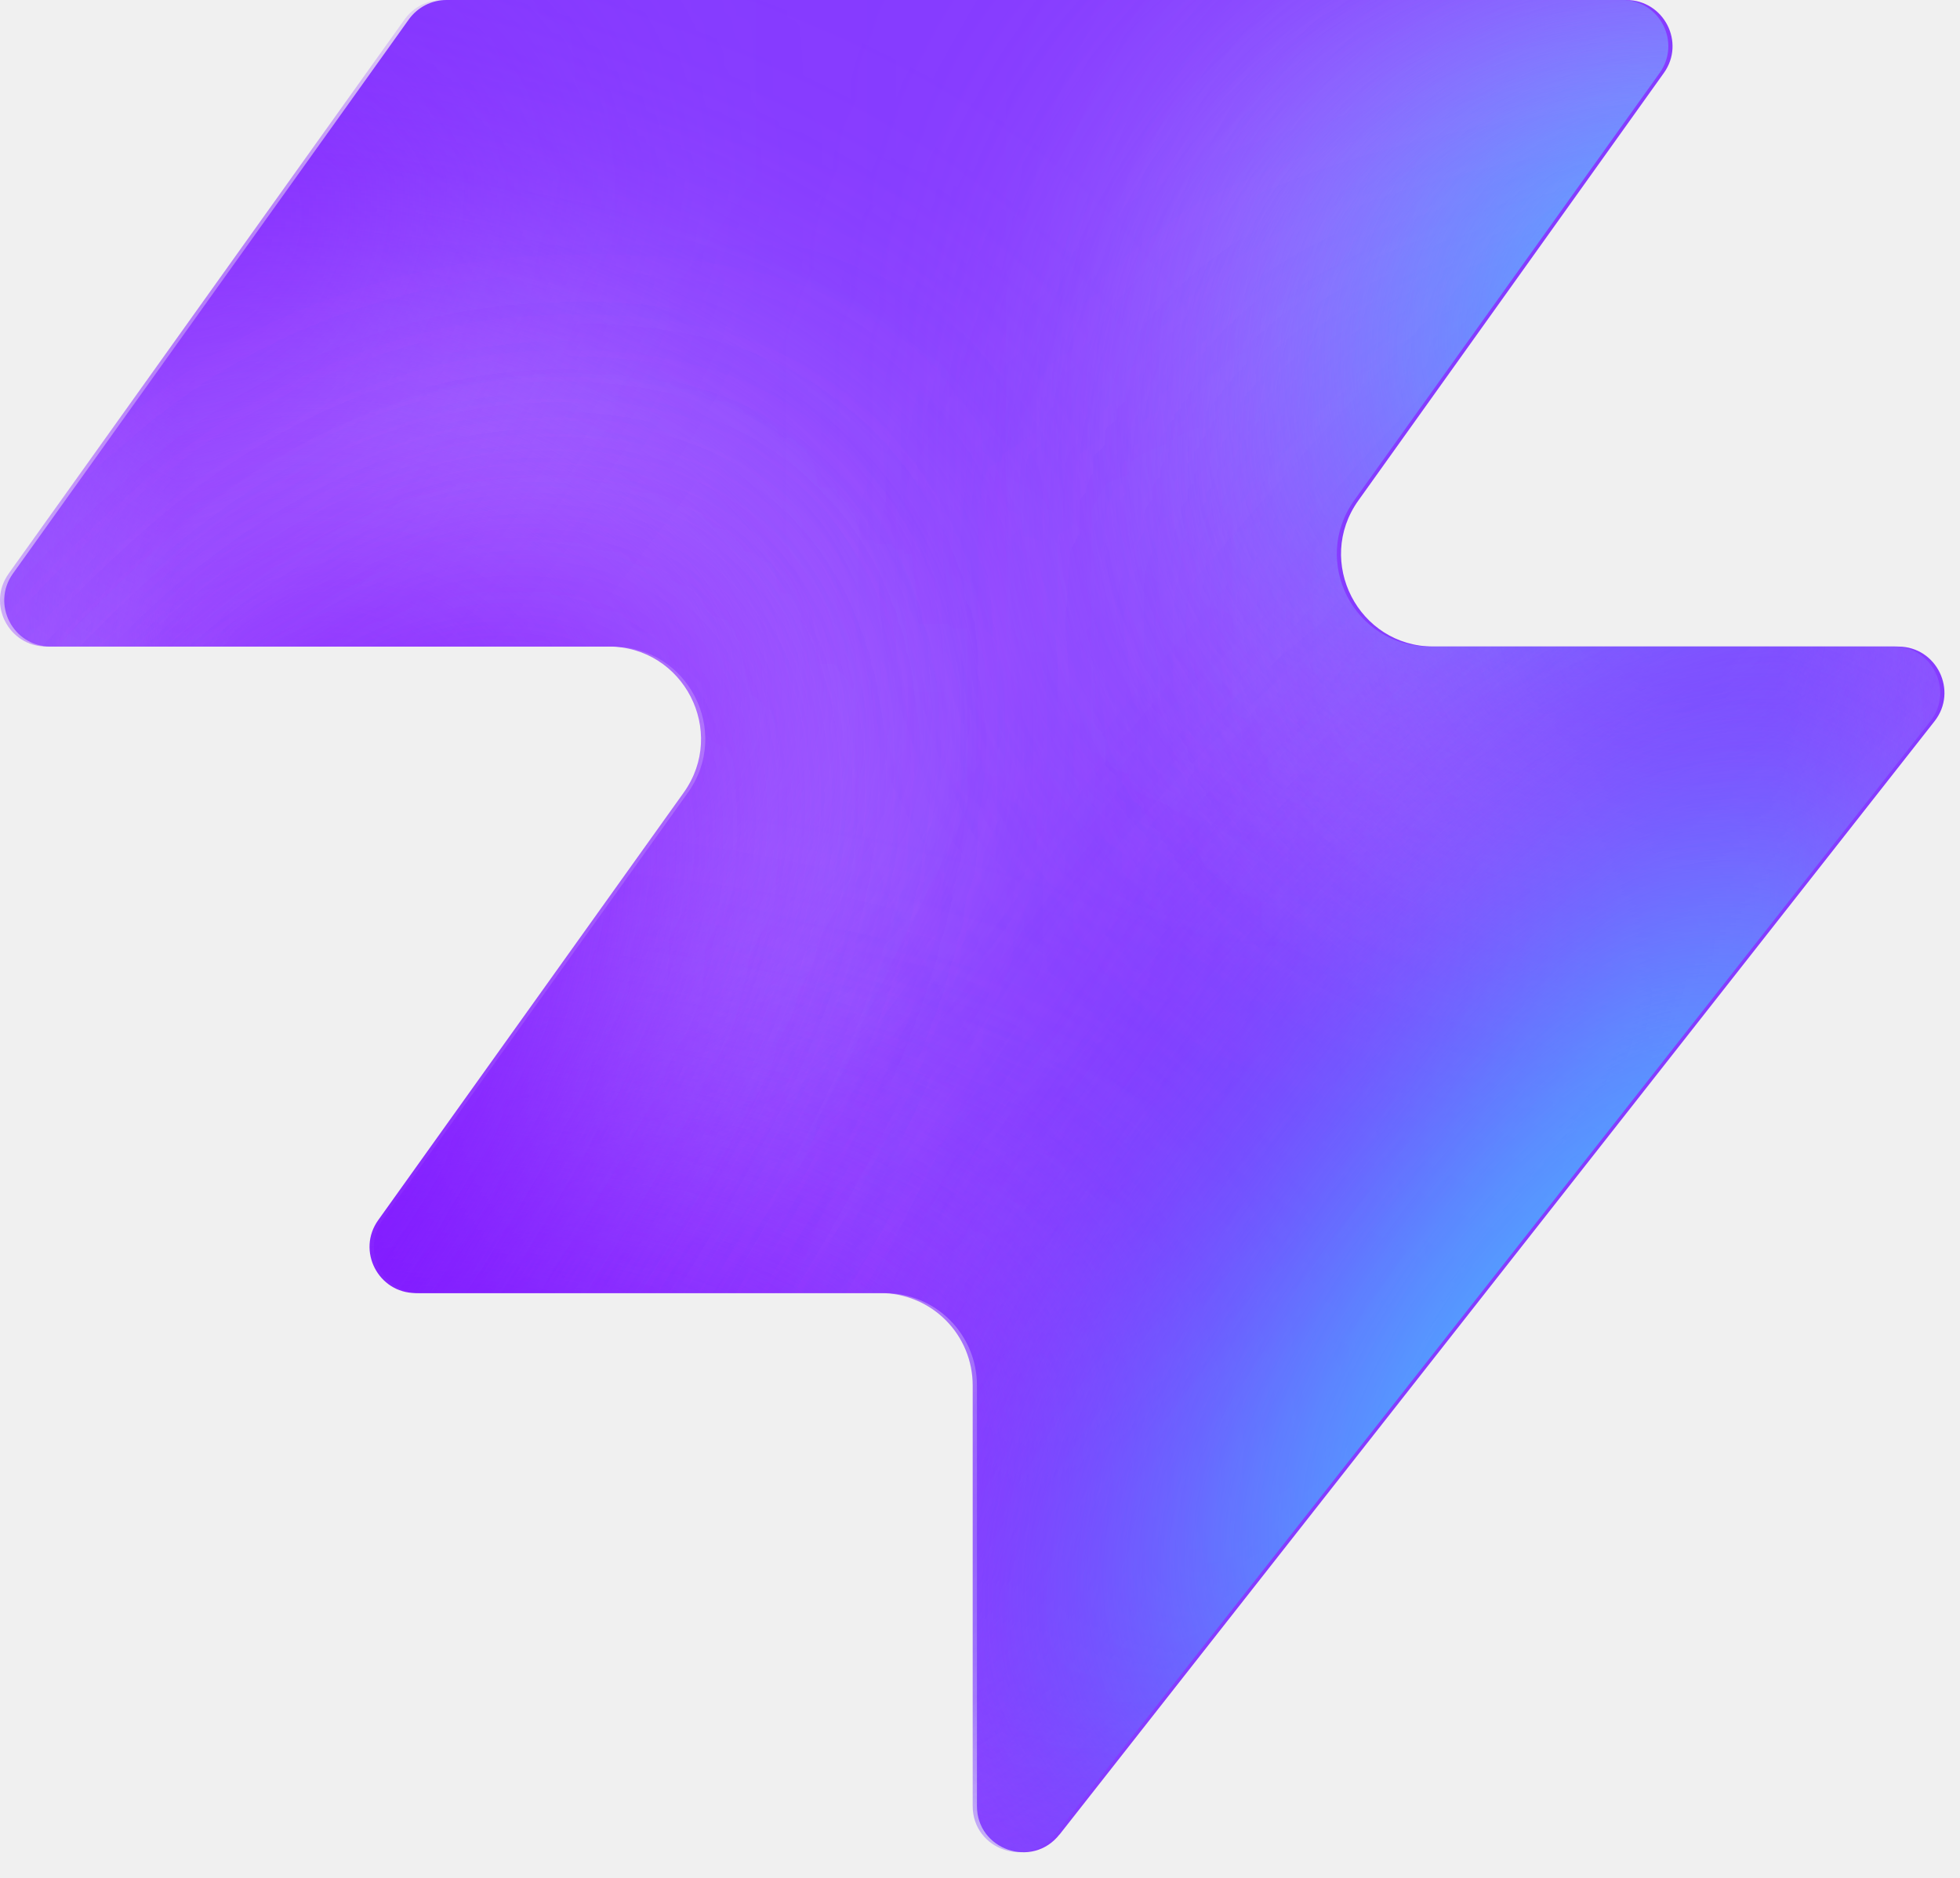
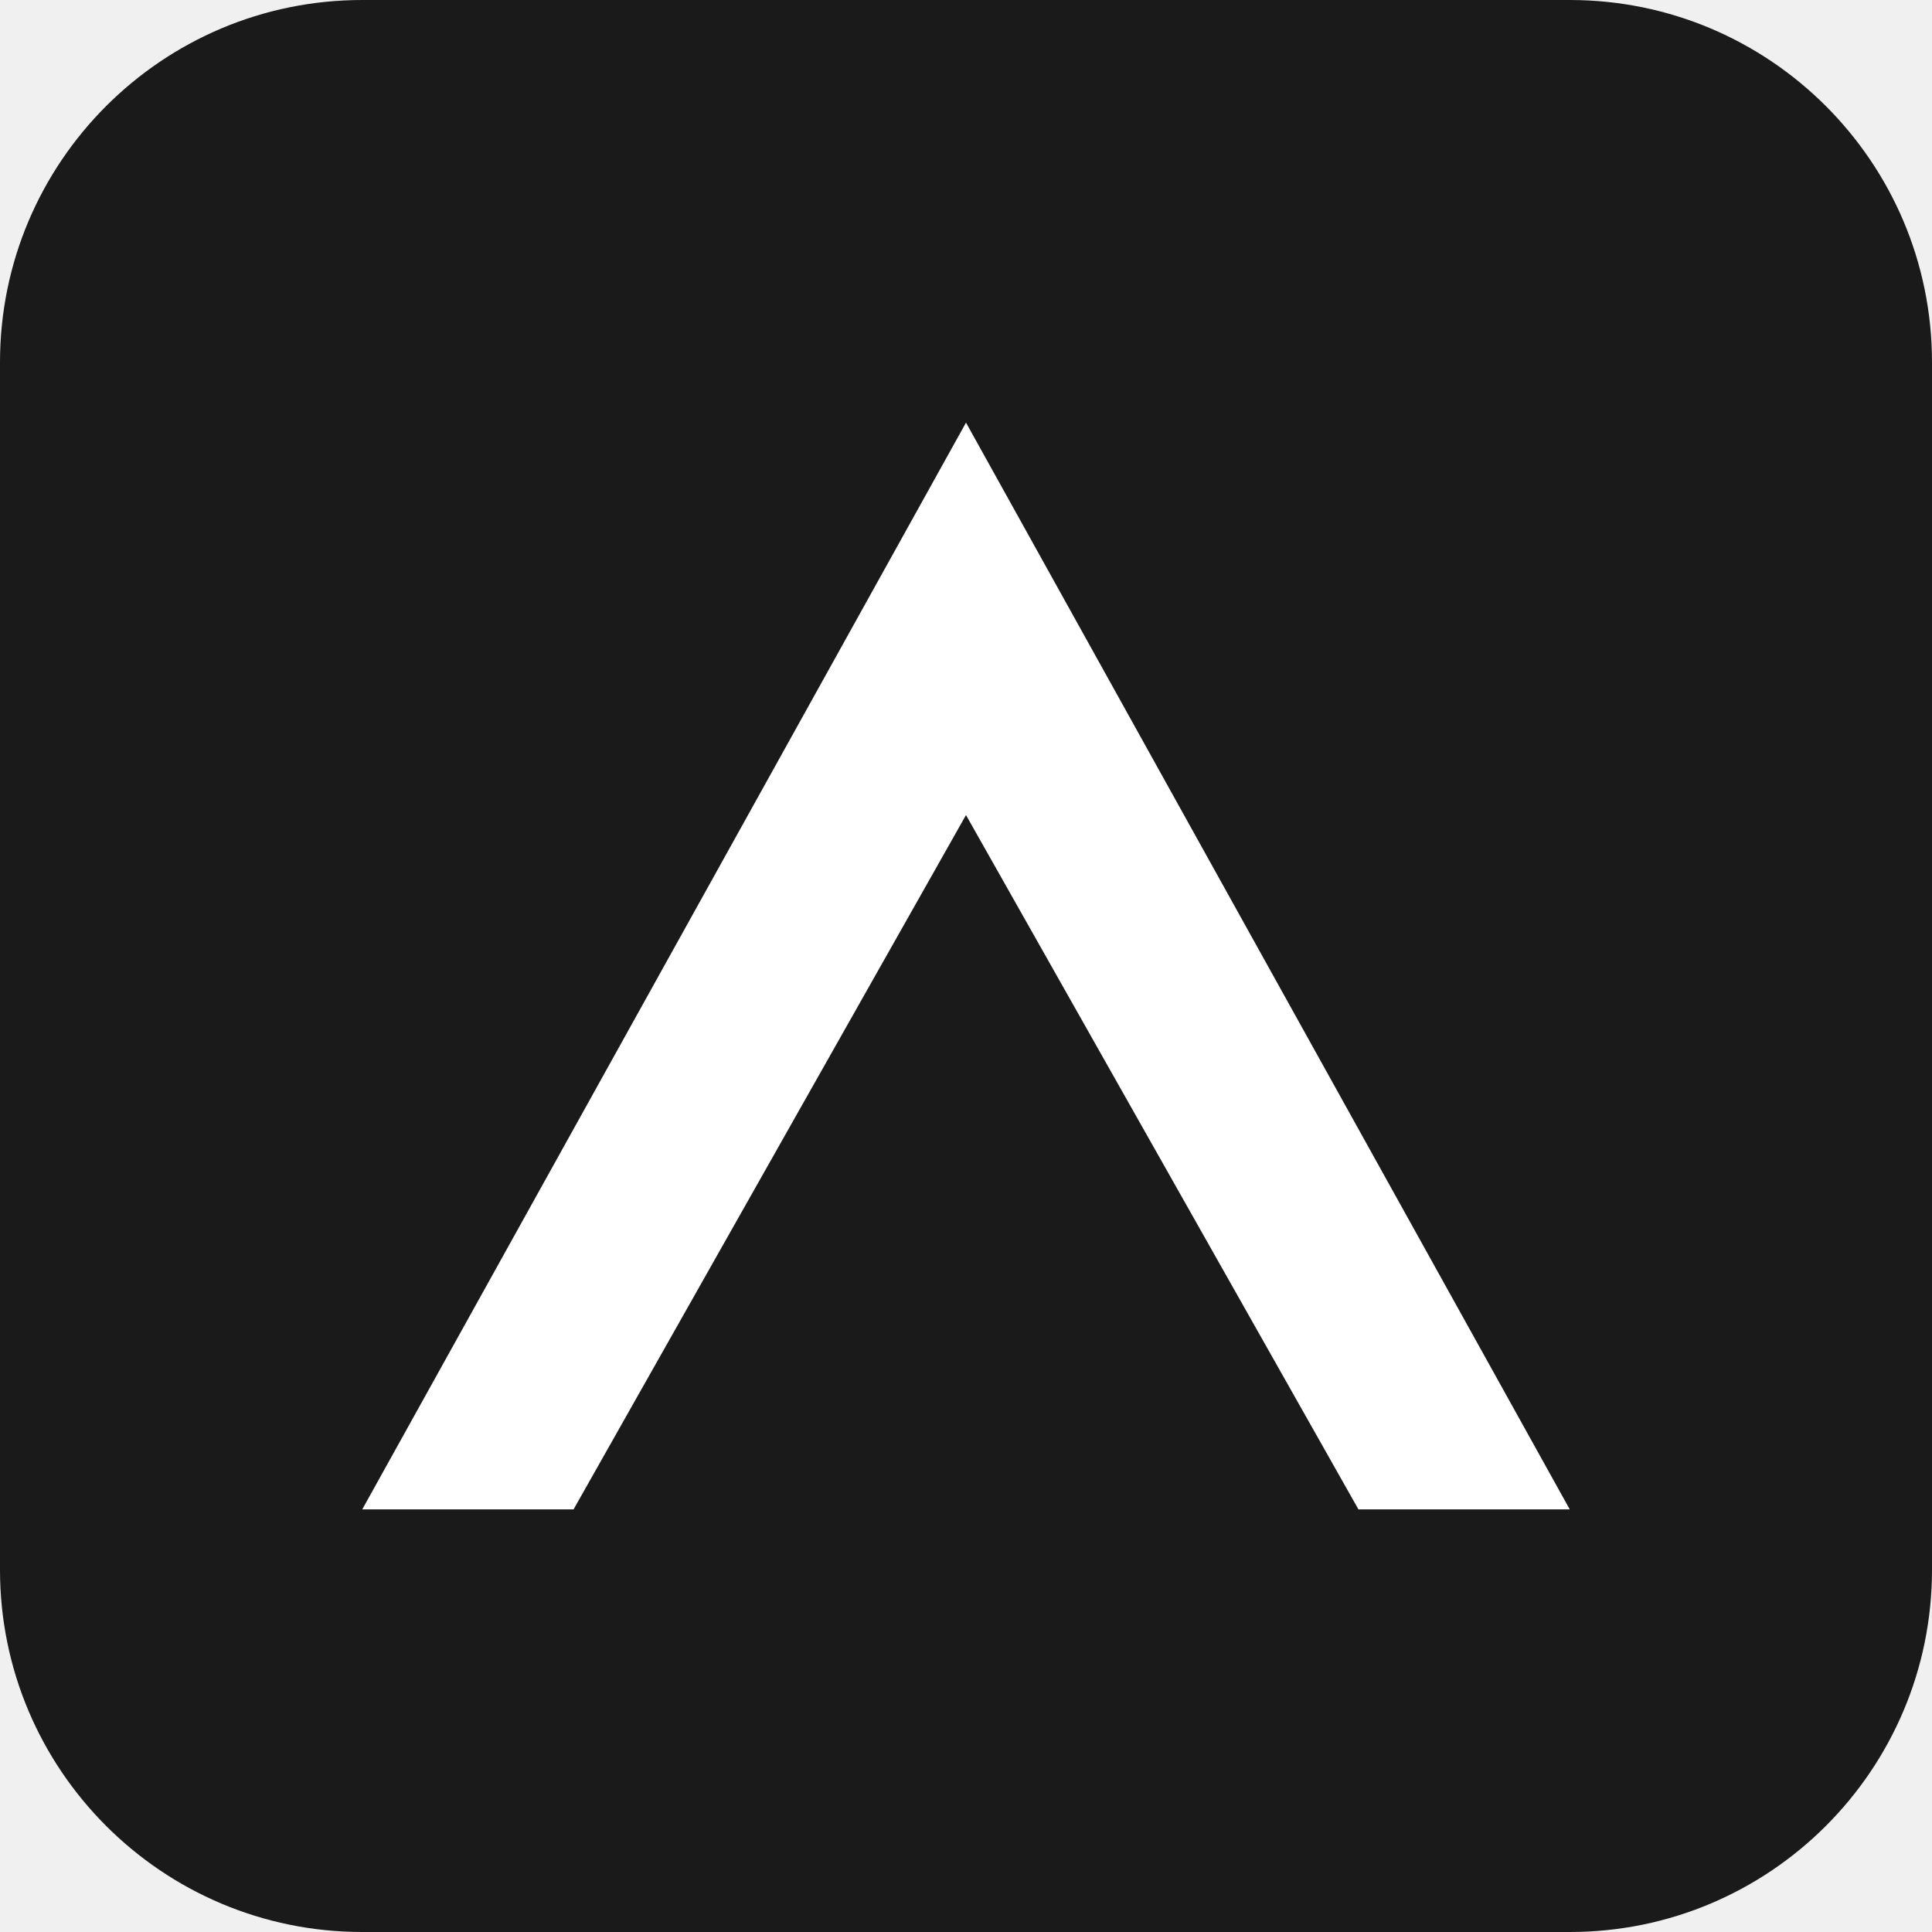
- <svg xmlns="http://www.w3.org/2000/svg" width="48" height="46" fill="none" viewBox="0 0 48 46">
-   <path fill="#863bff" d="M25.946 44.938c-.664.845-2.021.375-2.021-.698V33.937a2.26 2.26 0 0 0-2.262-2.262H10.287c-.92 0-1.456-1.04-.92-1.788l7.48-10.471c1.07-1.497 0-3.578-1.842-3.578H1.237c-.92 0-1.456-1.04-.92-1.788L10.013.474c.214-.297.556-.474.92-.474h28.894c.92 0 1.456 1.04.92 1.788l-7.48 10.471c-1.07 1.498 0 3.579 1.842 3.579h11.377c.943 0 1.473 1.088.89 1.83L25.947 44.94z" style="fill:#863bff;fill:color(display-p3 .525 .23 1);fill-opacity:1" />
-   <mask id="a" width="48" height="46" x="0" y="0" maskUnits="userSpaceOnUse" style="mask-type:alpha">
-     <path fill="#000" d="M25.842 44.938c-.664.844-2.021.375-2.021-.698V33.937a2.26 2.26 0 0 0-2.262-2.262H10.183c-.92 0-1.456-1.04-.92-1.788l7.48-10.471c1.07-1.498 0-3.579-1.842-3.579H1.133c-.92 0-1.456-1.04-.92-1.787L9.91.473c.214-.297.556-.474.92-.474h28.894c.92 0 1.456 1.04.92 1.788l-7.48 10.471c-1.07 1.498 0 3.578 1.842 3.578h11.377c.943 0 1.473 1.088.89 1.832L25.843 44.94z" style="fill:#000;fill-opacity:1" />
-   </mask>
-   <g mask="url(#a)">
-     <g filter="url(#b)">
-       <ellipse cx="5.508" cy="14.704" fill="#ede6ff" rx="5.508" ry="14.704" style="fill:#ede6ff;fill:color(display-p3 .927 .903 1);fill-opacity:1" transform="matrix(.00324 1 1 -.00324 -4.47 31.516)" />
-     </g>
-     <g filter="url(#c)">
-       <ellipse cx="10.399" cy="29.851" fill="#ede6ff" rx="10.399" ry="29.851" style="fill:#ede6ff;fill:color(display-p3 .927 .903 1);fill-opacity:1" transform="matrix(.00324 1 1 -.00324 -39.328 7.883)" />
-     </g>
-     <g filter="url(#d)">
-       <ellipse cx="5.508" cy="30.487" fill="#7e14ff" rx="5.508" ry="30.487" style="fill:#7e14ff;fill:color(display-p3 .492 .077 1);fill-opacity:1" transform="rotate(89.814 -25.913 -14.639)scale(1 -1)" />
-     </g>
-     <g filter="url(#e)">
-       <ellipse cx="5.508" cy="30.599" fill="#7e14ff" rx="5.508" ry="30.599" style="fill:#7e14ff;fill:color(display-p3 .492 .077 1);fill-opacity:1" transform="rotate(89.814 -32.644 -3.334)scale(1 -1)" />
-     </g>
-     <g filter="url(#f)">
-       <ellipse cx="5.508" cy="30.599" fill="#7e14ff" rx="5.508" ry="30.599" style="fill:#7e14ff;fill:color(display-p3 .492 .077 1);fill-opacity:1" transform="matrix(.00324 1 1 -.00324 -34.34 30.47)" />
-     </g>
-     <g filter="url(#g)">
-       <ellipse cx="14.072" cy="22.078" fill="#ede6ff" rx="14.072" ry="22.078" style="fill:#ede6ff;fill:color(display-p3 .927 .903 1);fill-opacity:1" transform="rotate(93.35 24.506 48.493)scale(-1 1)" />
-     </g>
-     <g filter="url(#h)">
-       <ellipse cx="3.47" cy="21.501" fill="#7e14ff" rx="3.47" ry="21.501" style="fill:#7e14ff;fill:color(display-p3 .492 .077 1);fill-opacity:1" transform="rotate(89.009 28.708 47.59)scale(-1 1)" />
-     </g>
-     <g filter="url(#i)">
-       <ellipse cx="3.47" cy="21.501" fill="#7e14ff" rx="3.47" ry="21.501" style="fill:#7e14ff;fill:color(display-p3 .492 .077 1);fill-opacity:1" transform="rotate(89.009 28.708 47.59)scale(-1 1)" />
-     </g>
-     <g filter="url(#j)">
-       <ellipse cx=".387" cy="8.972" fill="#7e14ff" rx="4.407" ry="29.108" style="fill:#7e14ff;fill:color(display-p3 .492 .077 1);fill-opacity:1" transform="rotate(39.51 .387 8.972)" />
-     </g>
-     <g filter="url(#k)">
-       <ellipse cx="47.523" cy="-6.092" fill="#7e14ff" rx="4.407" ry="29.108" style="fill:#7e14ff;fill:color(display-p3 .492 .077 1);fill-opacity:1" transform="rotate(37.892 47.523 -6.092)" />
-     </g>
-     <g filter="url(#l)">
-       <ellipse cx="41.412" cy="6.333" fill="#47bfff" rx="5.971" ry="9.665" style="fill:#47bfff;fill:color(display-p3 .28 .748 1);fill-opacity:1" transform="rotate(37.892 41.412 6.333)" />
-     </g>
-     <g filter="url(#m)">
-       <ellipse cx="-1.879" cy="38.332" fill="#7e14ff" rx="4.407" ry="29.108" style="fill:#7e14ff;fill:color(display-p3 .492 .077 1);fill-opacity:1" transform="rotate(37.892 -1.88 38.332)" />
-     </g>
-     <g filter="url(#n)">
-       <ellipse cx="-1.879" cy="38.332" fill="#7e14ff" rx="4.407" ry="29.108" style="fill:#7e14ff;fill:color(display-p3 .492 .077 1);fill-opacity:1" transform="rotate(37.892 -1.88 38.332)" />
-     </g>
-     <g filter="url(#o)">
-       <ellipse cx="35.651" cy="29.907" fill="#7e14ff" rx="4.407" ry="29.108" style="fill:#7e14ff;fill:color(display-p3 .492 .077 1);fill-opacity:1" transform="rotate(37.892 35.651 29.907)" />
-     </g>
-     <g filter="url(#p)">
-       <ellipse cx="38.418" cy="32.4" fill="#47bfff" rx="5.971" ry="15.297" style="fill:#47bfff;fill:color(display-p3 .28 .748 1);fill-opacity:1" transform="rotate(37.892 38.418 32.4)" />
-     </g>
-   </g>
-   <defs>
-     <filter id="b" width="60.045" height="41.654" x="-19.77" y="16.149" color-interpolation-filters="sRGB" filterUnits="userSpaceOnUse">
-       <feFlood flood-opacity="0" result="BackgroundImageFix" />
-       <feBlend in="SourceGraphic" in2="BackgroundImageFix" result="shape" />
-       <feGaussianBlur result="effect1_foregroundBlur_2002_17158" stdDeviation="7.659" />
-     </filter>
-     <filter id="c" width="90.34" height="51.437" x="-54.613" y="-7.533" color-interpolation-filters="sRGB" filterUnits="userSpaceOnUse">
-       <feFlood flood-opacity="0" result="BackgroundImageFix" />
-       <feBlend in="SourceGraphic" in2="BackgroundImageFix" result="shape" />
-       <feGaussianBlur result="effect1_foregroundBlur_2002_17158" stdDeviation="7.659" />
-     </filter>
-     <filter id="d" width="79.355" height="29.4" x="-49.64" y="2.03" color-interpolation-filters="sRGB" filterUnits="userSpaceOnUse">
-       <feFlood flood-opacity="0" result="BackgroundImageFix" />
-       <feBlend in="SourceGraphic" in2="BackgroundImageFix" result="shape" />
-       <feGaussianBlur result="effect1_foregroundBlur_2002_17158" stdDeviation="4.596" />
-     </filter>
-     <filter id="e" width="79.579" height="29.4" x="-45.045" y="20.029" color-interpolation-filters="sRGB" filterUnits="userSpaceOnUse">
-       <feFlood flood-opacity="0" result="BackgroundImageFix" />
-       <feBlend in="SourceGraphic" in2="BackgroundImageFix" result="shape" />
-       <feGaussianBlur result="effect1_foregroundBlur_2002_17158" stdDeviation="4.596" />
-     </filter>
-     <filter id="f" width="79.579" height="29.4" x="-43.513" y="21.178" color-interpolation-filters="sRGB" filterUnits="userSpaceOnUse">
-       <feFlood flood-opacity="0" result="BackgroundImageFix" />
-       <feBlend in="SourceGraphic" in2="BackgroundImageFix" result="shape" />
-       <feGaussianBlur result="effect1_foregroundBlur_2002_17158" stdDeviation="4.596" />
-     </filter>
-     <filter id="g" width="74.749" height="58.852" x="15.756" y="-17.901" color-interpolation-filters="sRGB" filterUnits="userSpaceOnUse">
-       <feFlood flood-opacity="0" result="BackgroundImageFix" />
-       <feBlend in="SourceGraphic" in2="BackgroundImageFix" result="shape" />
-       <feGaussianBlur result="effect1_foregroundBlur_2002_17158" stdDeviation="7.659" />
-     </filter>
-     <filter id="h" width="61.377" height="25.362" x="23.548" y="2.284" color-interpolation-filters="sRGB" filterUnits="userSpaceOnUse">
-       <feFlood flood-opacity="0" result="BackgroundImageFix" />
-       <feBlend in="SourceGraphic" in2="BackgroundImageFix" result="shape" />
-       <feGaussianBlur result="effect1_foregroundBlur_2002_17158" stdDeviation="4.596" />
-     </filter>
-     <filter id="i" width="61.377" height="25.362" x="23.548" y="2.284" color-interpolation-filters="sRGB" filterUnits="userSpaceOnUse">
-       <feFlood flood-opacity="0" result="BackgroundImageFix" />
-       <feBlend in="SourceGraphic" in2="BackgroundImageFix" result="shape" />
-       <feGaussianBlur result="effect1_foregroundBlur_2002_17158" stdDeviation="4.596" />
-     </filter>
-     <filter id="j" width="56.045" height="63.649" x="-27.636" y="-22.853" color-interpolation-filters="sRGB" filterUnits="userSpaceOnUse">
-       <feFlood flood-opacity="0" result="BackgroundImageFix" />
-       <feBlend in="SourceGraphic" in2="BackgroundImageFix" result="shape" />
-       <feGaussianBlur result="effect1_foregroundBlur_2002_17158" stdDeviation="4.596" />
-     </filter>
-     <filter id="k" width="54.814" height="64.646" x="20.116" y="-38.415" color-interpolation-filters="sRGB" filterUnits="userSpaceOnUse">
-       <feFlood flood-opacity="0" result="BackgroundImageFix" />
-       <feBlend in="SourceGraphic" in2="BackgroundImageFix" result="shape" />
-       <feGaussianBlur result="effect1_foregroundBlur_2002_17158" stdDeviation="4.596" />
-     </filter>
-     <filter id="l" width="33.541" height="35.313" x="24.641" y="-11.323" color-interpolation-filters="sRGB" filterUnits="userSpaceOnUse">
-       <feFlood flood-opacity="0" result="BackgroundImageFix" />
-       <feBlend in="SourceGraphic" in2="BackgroundImageFix" result="shape" />
-       <feGaussianBlur result="effect1_foregroundBlur_2002_17158" stdDeviation="4.596" />
-     </filter>
-     <filter id="m" width="54.814" height="64.646" x="-29.286" y="6.009" color-interpolation-filters="sRGB" filterUnits="userSpaceOnUse">
-       <feFlood flood-opacity="0" result="BackgroundImageFix" />
-       <feBlend in="SourceGraphic" in2="BackgroundImageFix" result="shape" />
-       <feGaussianBlur result="effect1_foregroundBlur_2002_17158" stdDeviation="4.596" />
-     </filter>
-     <filter id="n" width="54.814" height="64.646" x="-29.286" y="6.009" color-interpolation-filters="sRGB" filterUnits="userSpaceOnUse">
-       <feFlood flood-opacity="0" result="BackgroundImageFix" />
-       <feBlend in="SourceGraphic" in2="BackgroundImageFix" result="shape" />
-       <feGaussianBlur result="effect1_foregroundBlur_2002_17158" stdDeviation="4.596" />
-     </filter>
-     <filter id="o" width="54.814" height="64.646" x="8.244" y="-2.416" color-interpolation-filters="sRGB" filterUnits="userSpaceOnUse">
-       <feFlood flood-opacity="0" result="BackgroundImageFix" />
-       <feBlend in="SourceGraphic" in2="BackgroundImageFix" result="shape" />
-       <feGaussianBlur result="effect1_foregroundBlur_2002_17158" stdDeviation="4.596" />
-     </filter>
-     <filter id="p" width="39.409" height="43.623" x="18.713" y="10.588" color-interpolation-filters="sRGB" filterUnits="userSpaceOnUse">
-       <feFlood flood-opacity="0" result="BackgroundImageFix" />
-       <feBlend in="SourceGraphic" in2="BackgroundImageFix" result="shape" />
-       <feGaussianBlur result="effect1_foregroundBlur_2002_17158" stdDeviation="4.596" />
-     </filter>
-   </defs>
+ <svg xmlns="http://www.w3.org/2000/svg" width="32" height="32" viewBox="0 0 32 32">
+   <rect width="32" height="32" rx="6" fill="#1A1A1A" />
+   <path d="M16 7L6 25h3.5L16 13.5 22.5 25H26L16 7z" fill="#FFFFFF" />
</svg>
